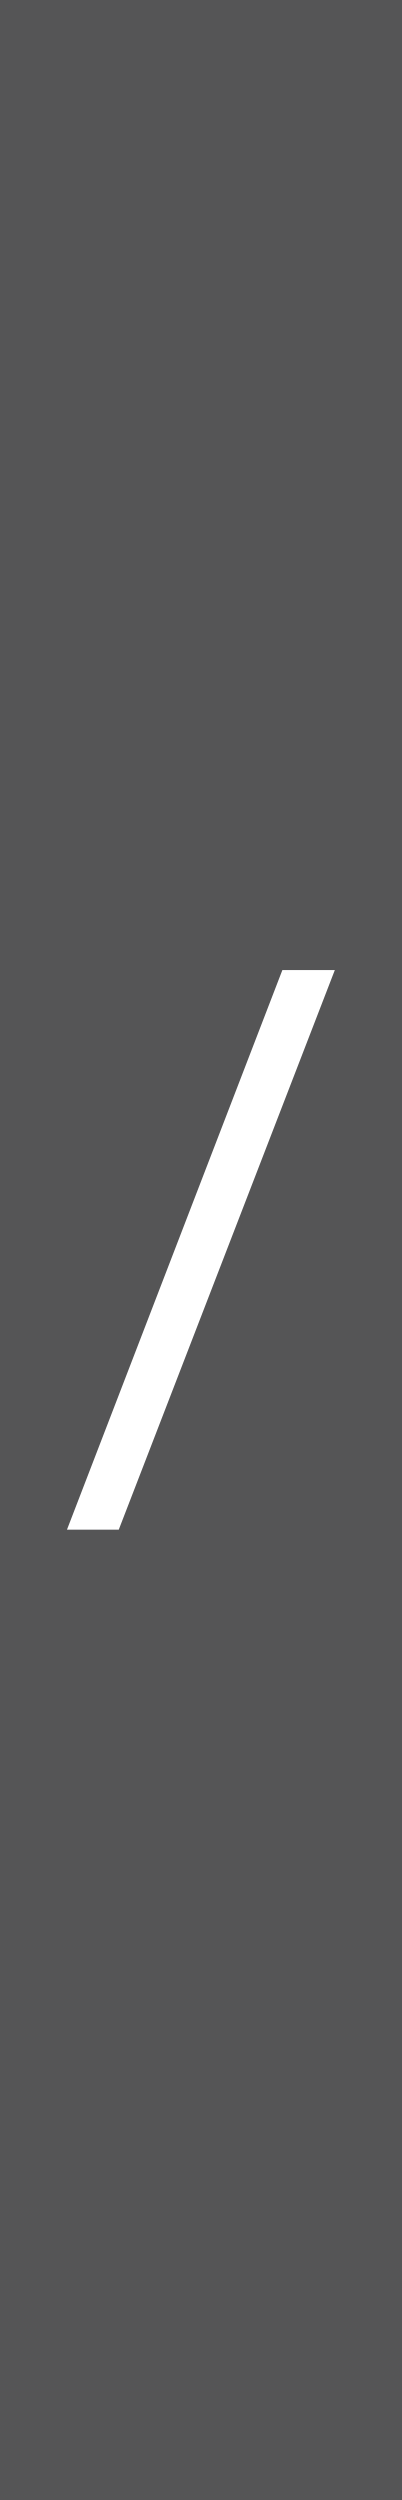
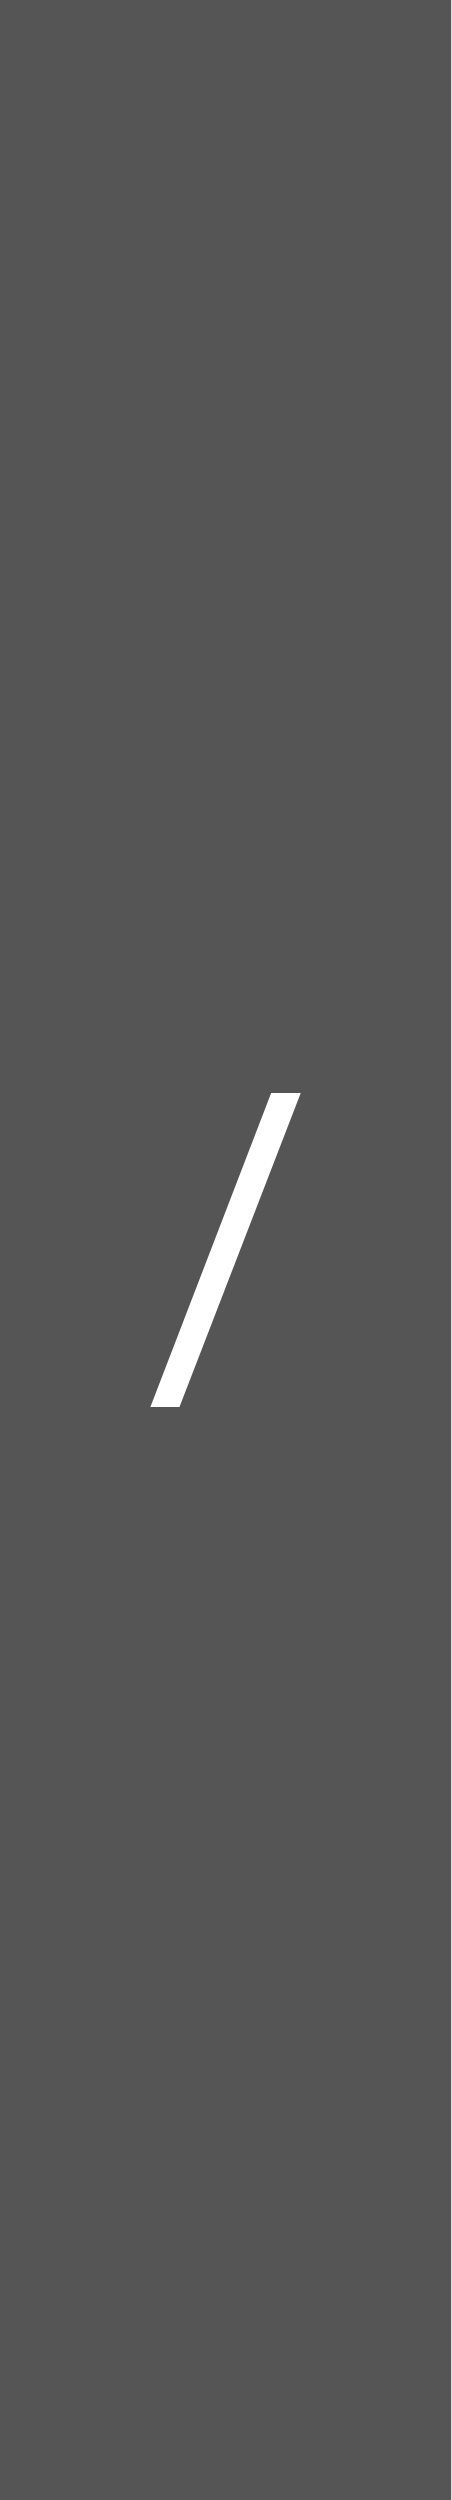
- <svg xmlns="http://www.w3.org/2000/svg" id="Dash" width="18" height="112" viewBox="0 0 18 112">
-   <rect id="Hintergrund" x="-31.57" width="81.15" height="112" fill="#555556" />
-   <path id="Trennstrich" d="M3,68.53l9.65-25.07h2.35l-9.68,25.07h-2.32Z" fill="#fff" />
+ <svg xmlns="http://www.w3.org/2000/svg" id="Dash" width="18" height="99.75" viewBox="0 0 18 99.75">
+   <rect id="Hintergrund" x="0" y="-6.12" width="18" height="112" fill="#555556" />
+   <path id="Trennstrich" d="M6,56.14l4.82-12.53h1.18l-4.84,12.53h-1.16Z" fill="#fff" />
</svg>
